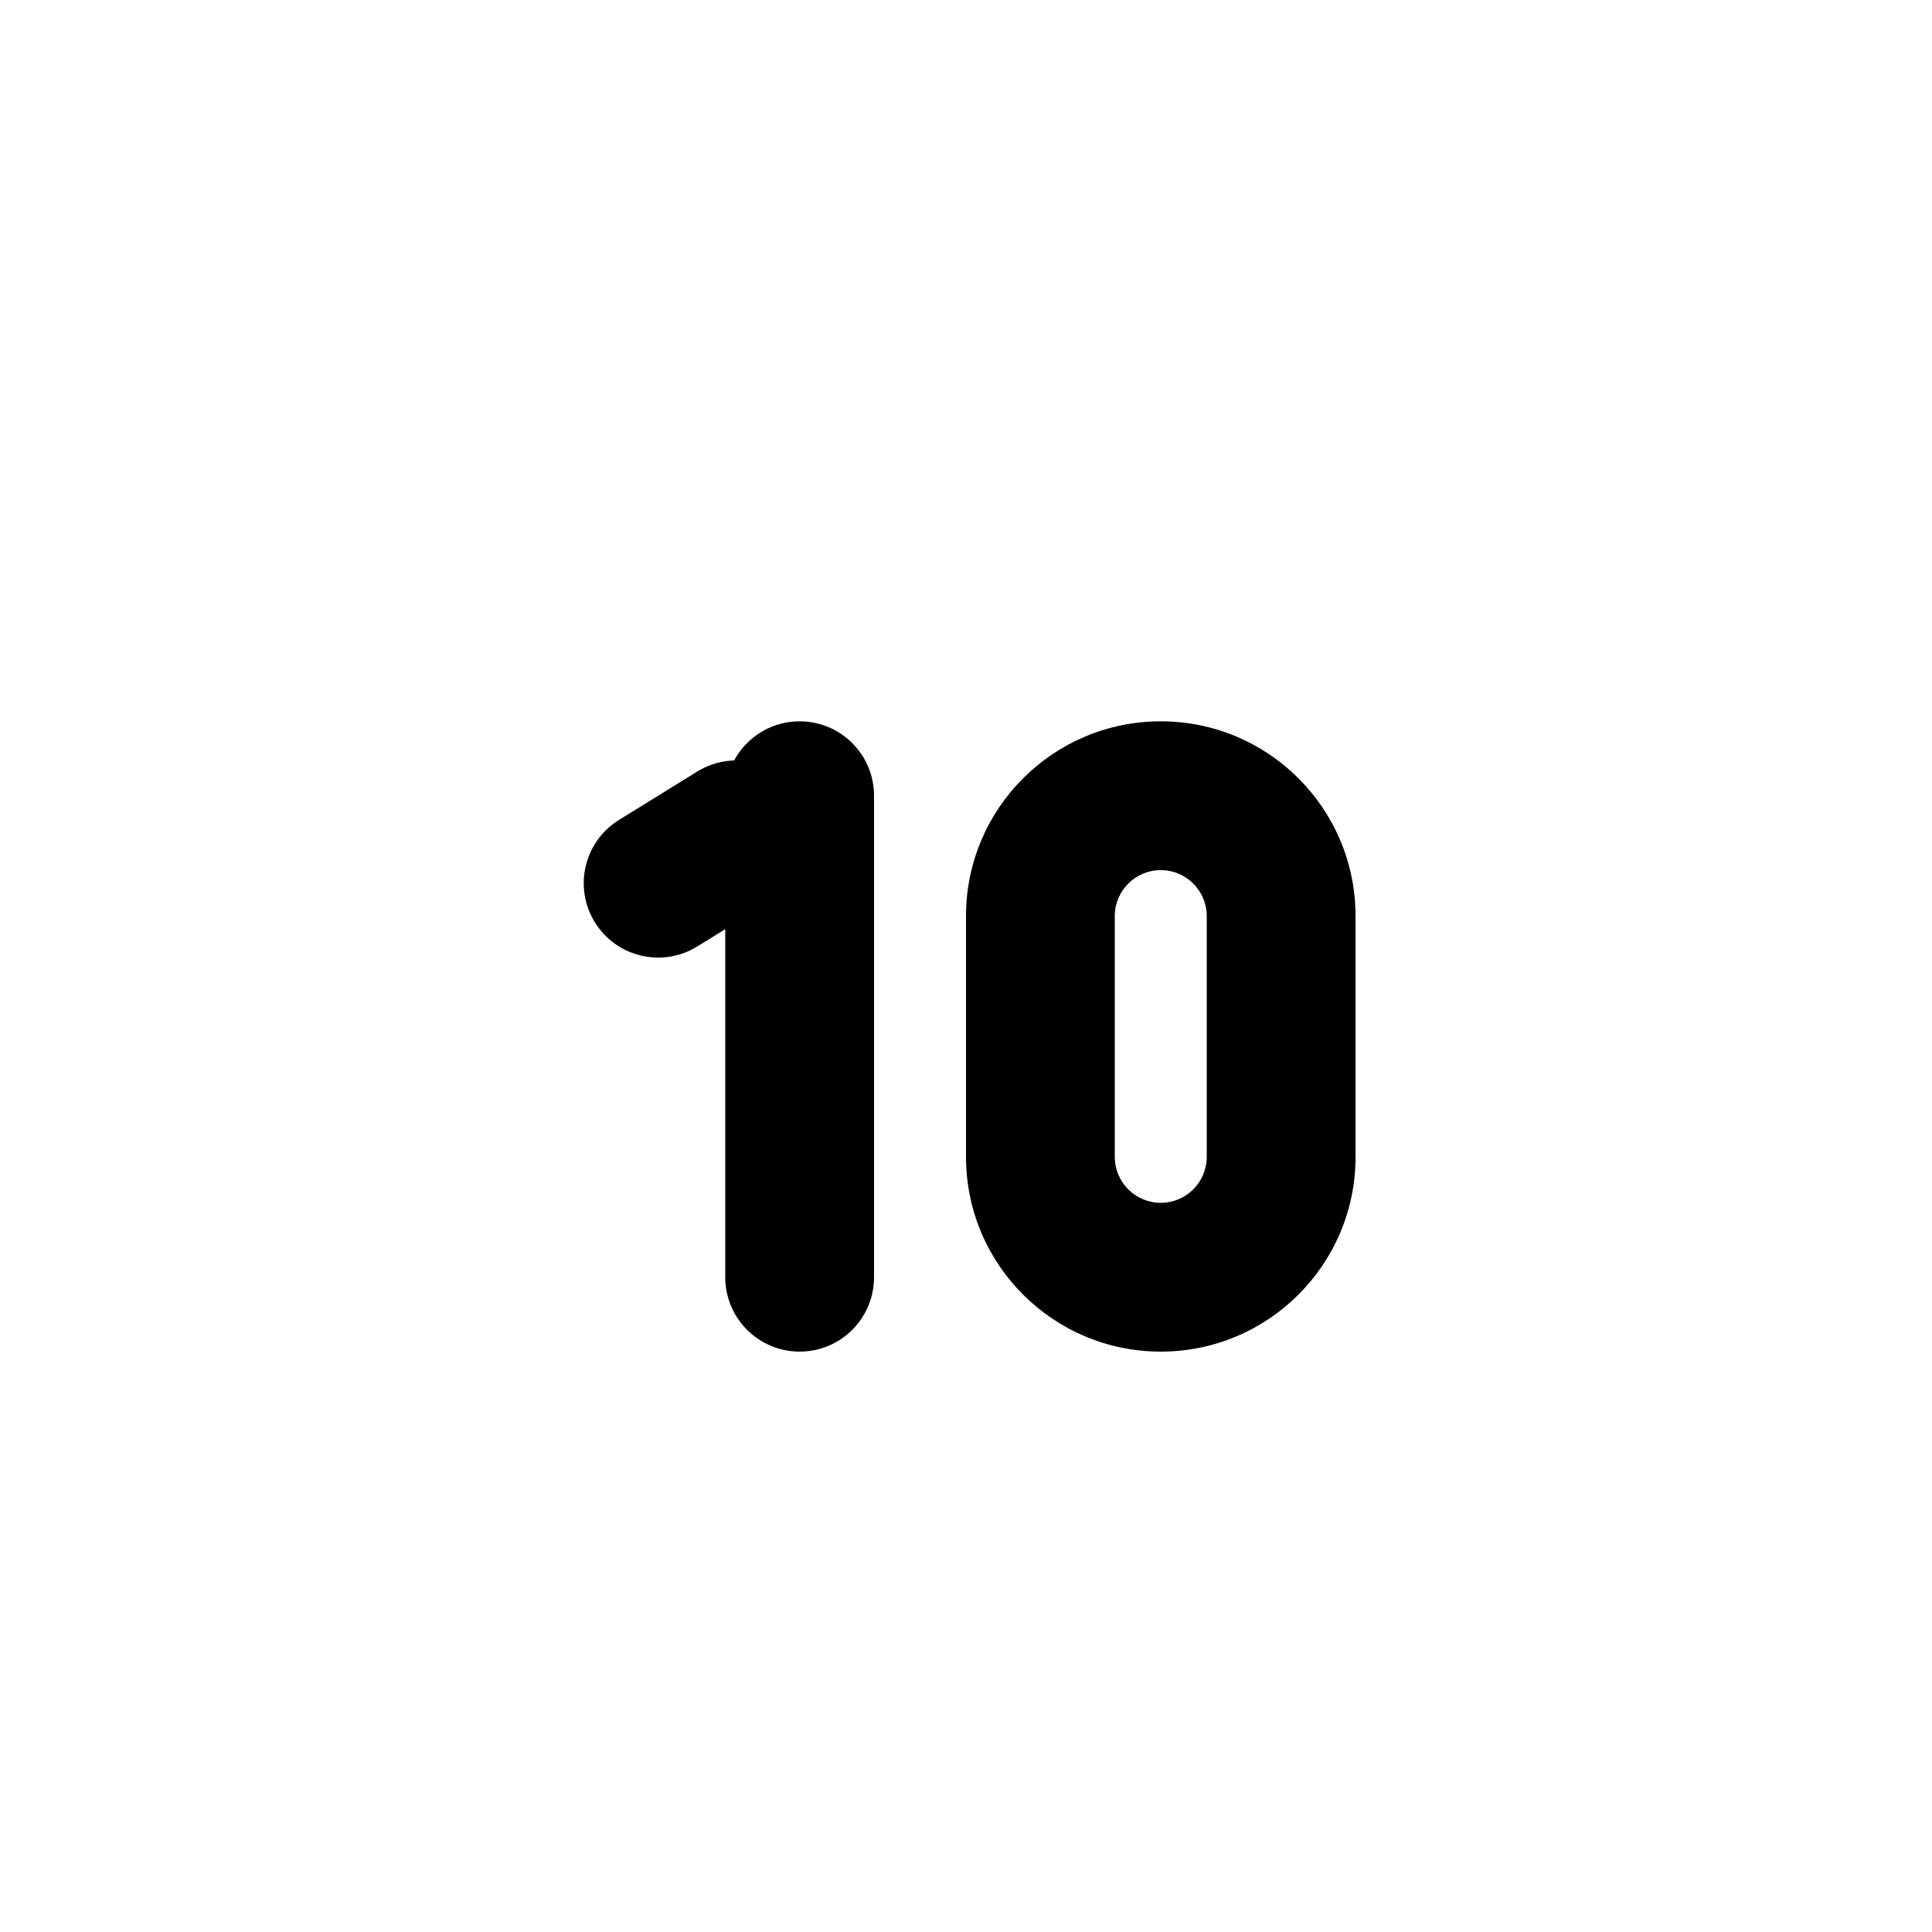
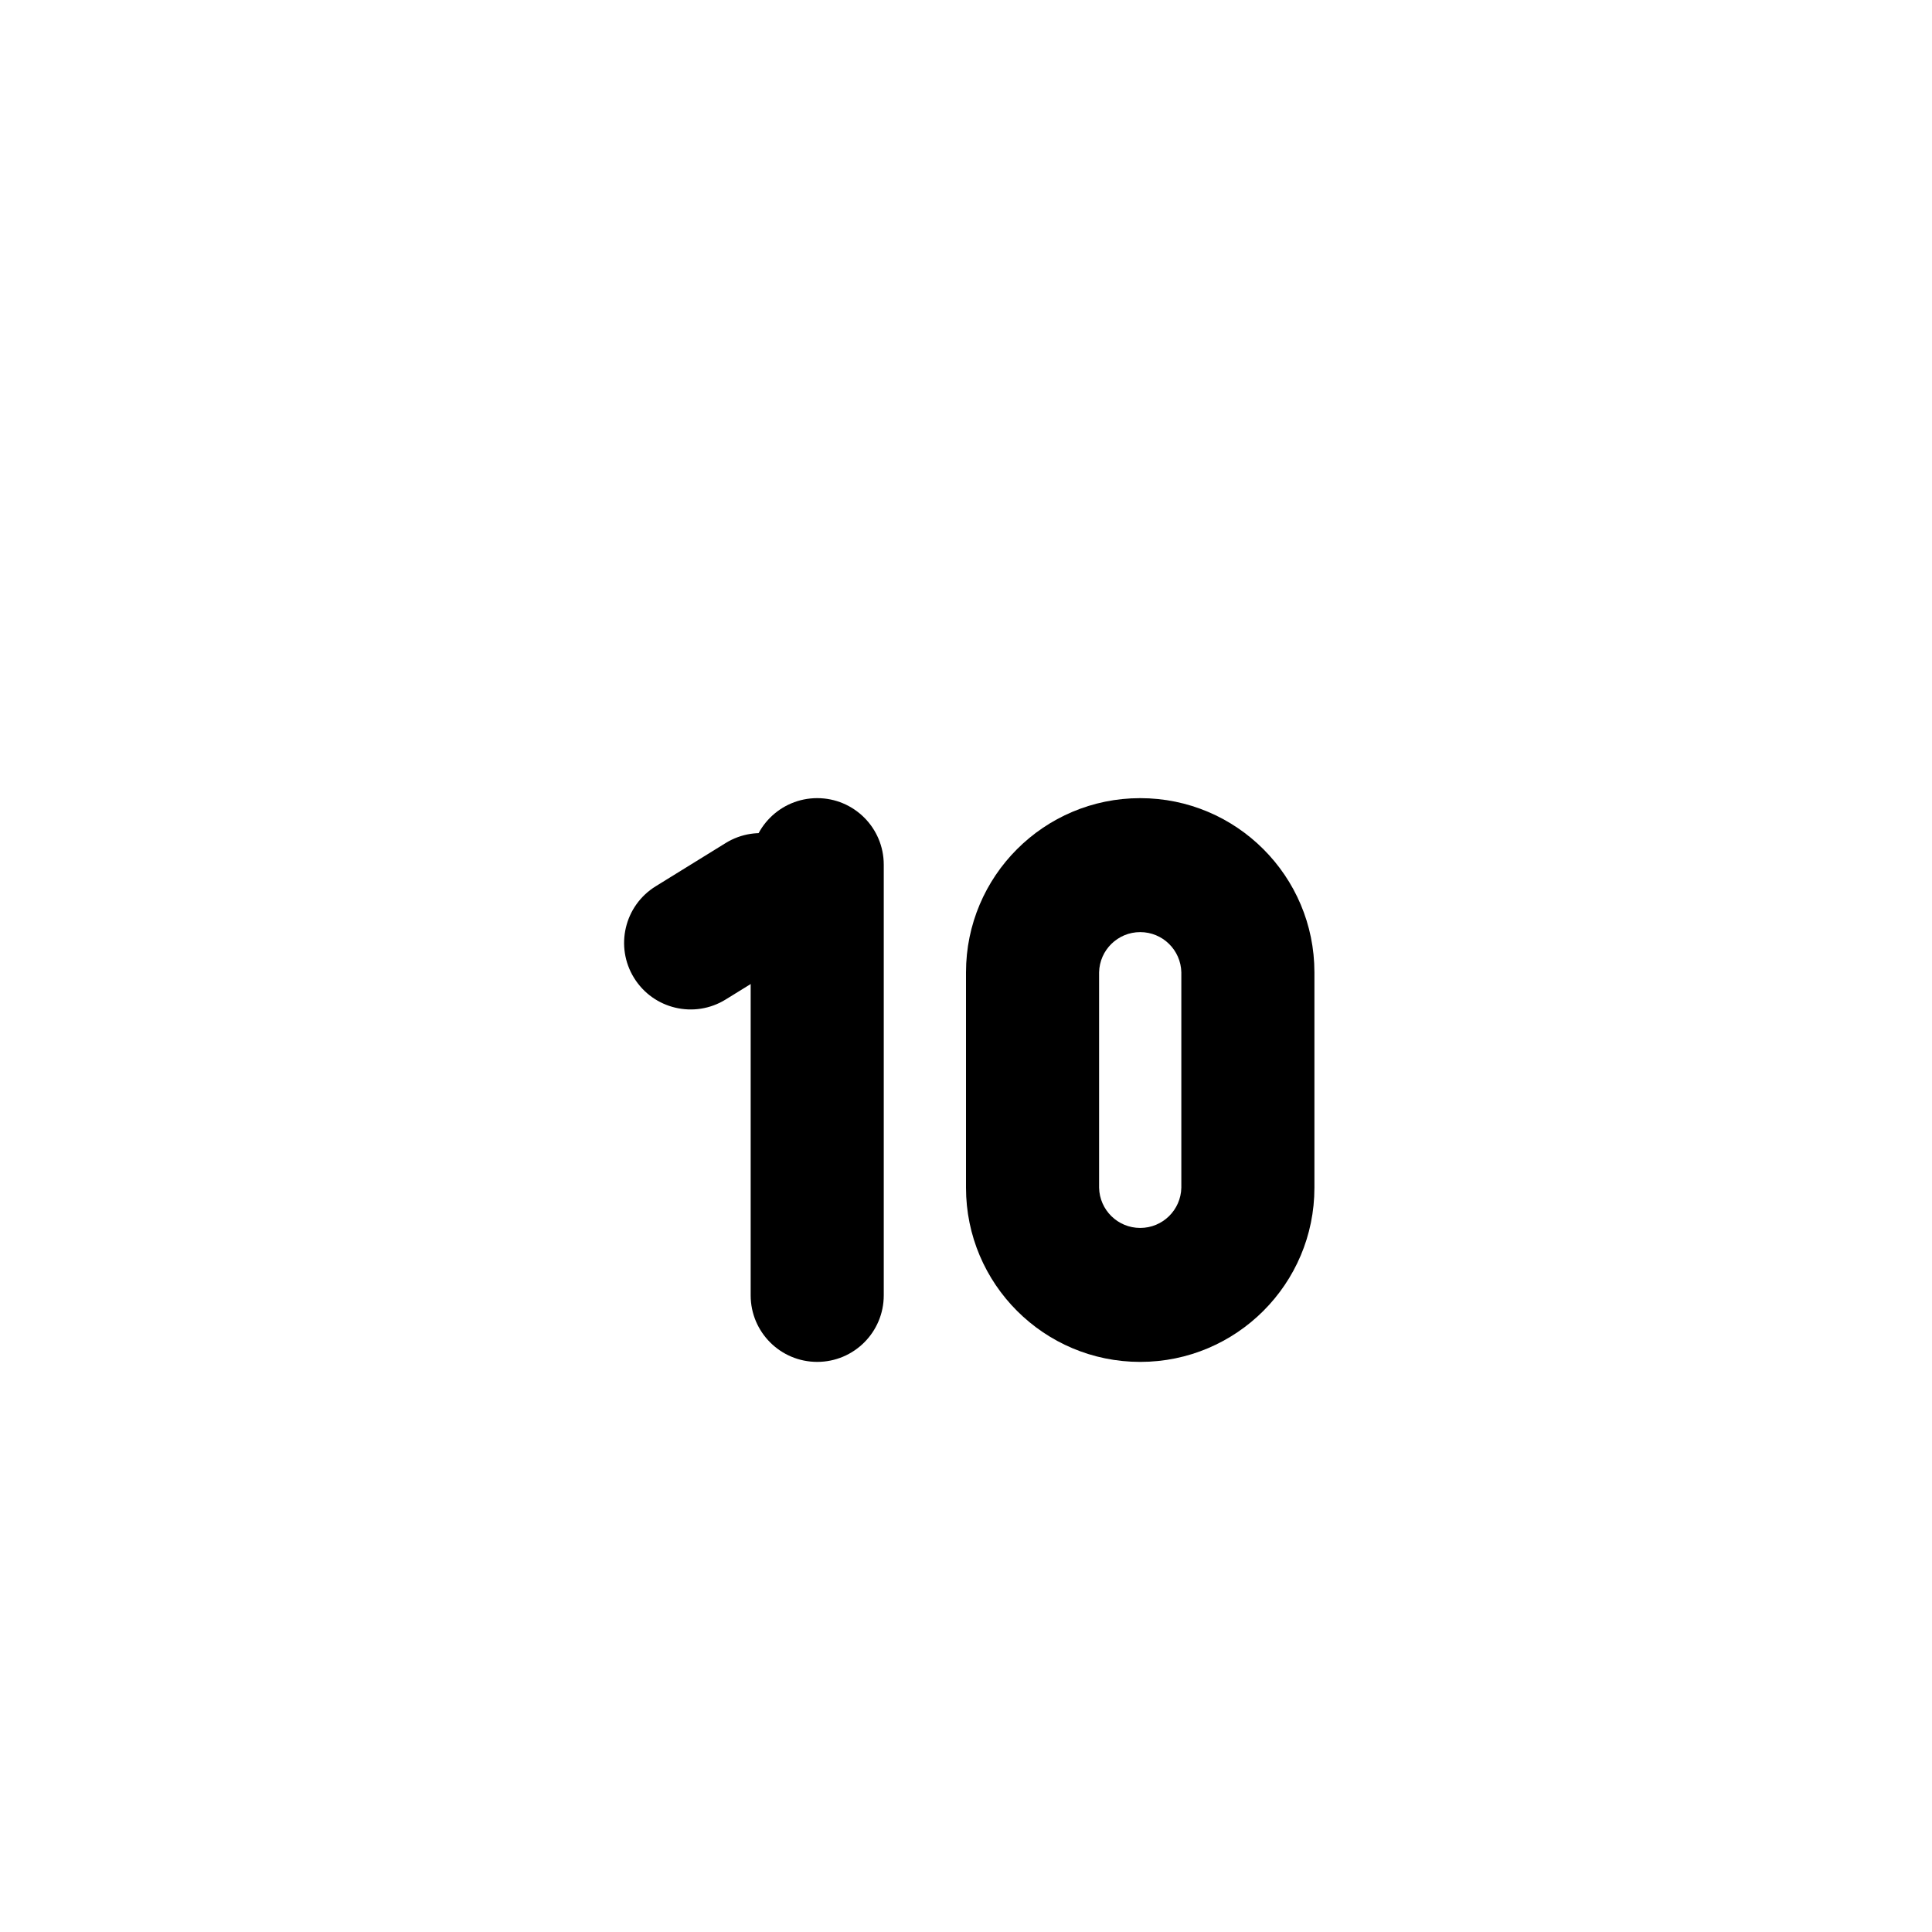
<svg xmlns="http://www.w3.org/2000/svg" width="1024" height="1024" viewBox="0 0 1024 1024">
-   <path fill="#000" d="M384.40,421.75 A39.43,39.43 0 0 1 463.26,421.75 L463.26,676.95 A39.43,39.43 0 0 1 384.40,676.95 Z" />
-   <rect x="423.83" y="382.32" width="127.60" height="78.86" rx="39.43" fill="#000" transform="rotate(148.28 423.83 421.75)" />
-   <path fill="#000" fill-rule="evenodd" d="M512.00,485.55 A103.23,103.23 0 0 1 718.47,485.55 L718.47,613.15 A103.23,103.23 0 0 1 512.00,613.15 Z M590.86,485.55 A24.37,24.37 0 0 1 639.60,485.55 L639.60,613.15 A24.37,24.37 0 0 1 590.86,613.15 Z" />
+   <path fill="#000" d="M397.87,458.30 A35.27,35.27 0 0 1 468.41,458.30 L468.41,686.56 A35.27,35.27 0 0 1 397.87,686.56 Z" />
+   <rect x="433.14" y="423.03" width="114.13" height="70.54" rx="35.27" fill="#000" transform="rotate(148.28 433.14 458.30)" />
+   <path fill="#000" fill-rule="evenodd" d="M512.00,515.37 A92.33,92.33 0 0 1 696.67,515.37 L696.67,629.50 A92.33,92.33 0 0 1 512.00,629.50 Z M582.54,515.37 A21.80,21.80 0 0 1 626.13,515.37 L626.13,629.50 A21.80,21.80 0 0 1 582.54,629.50 Z" />
</svg>
